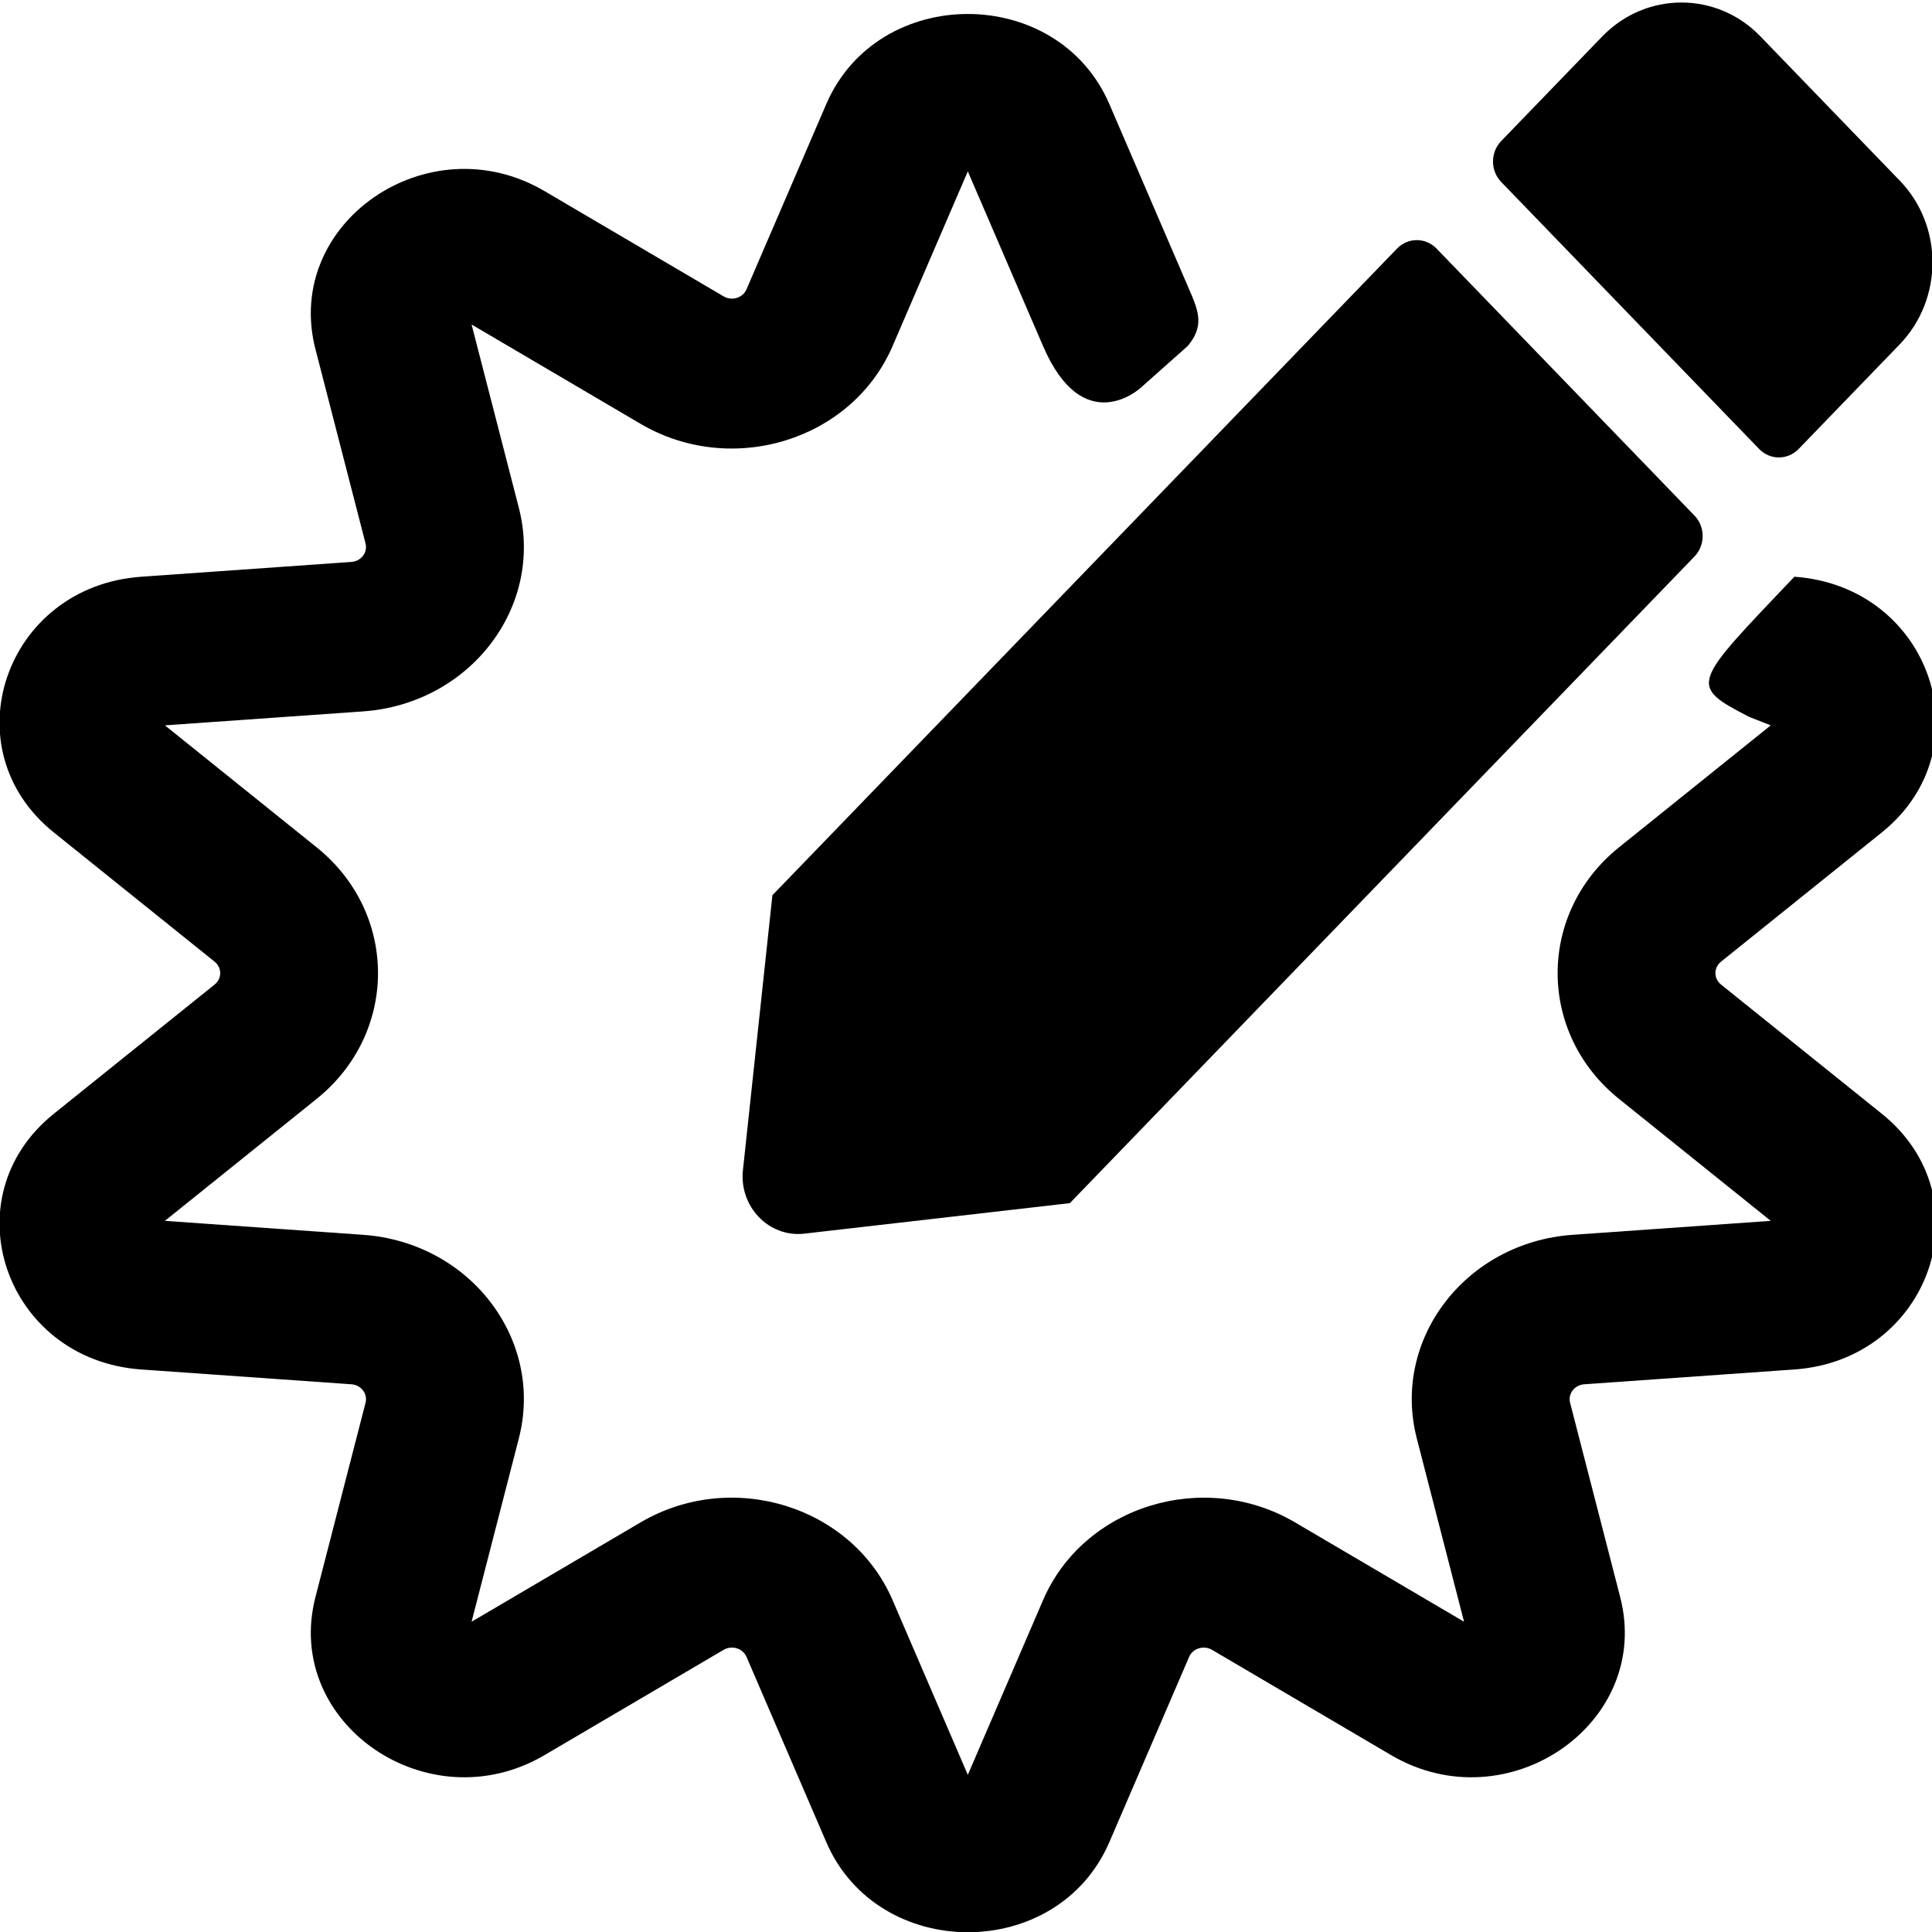
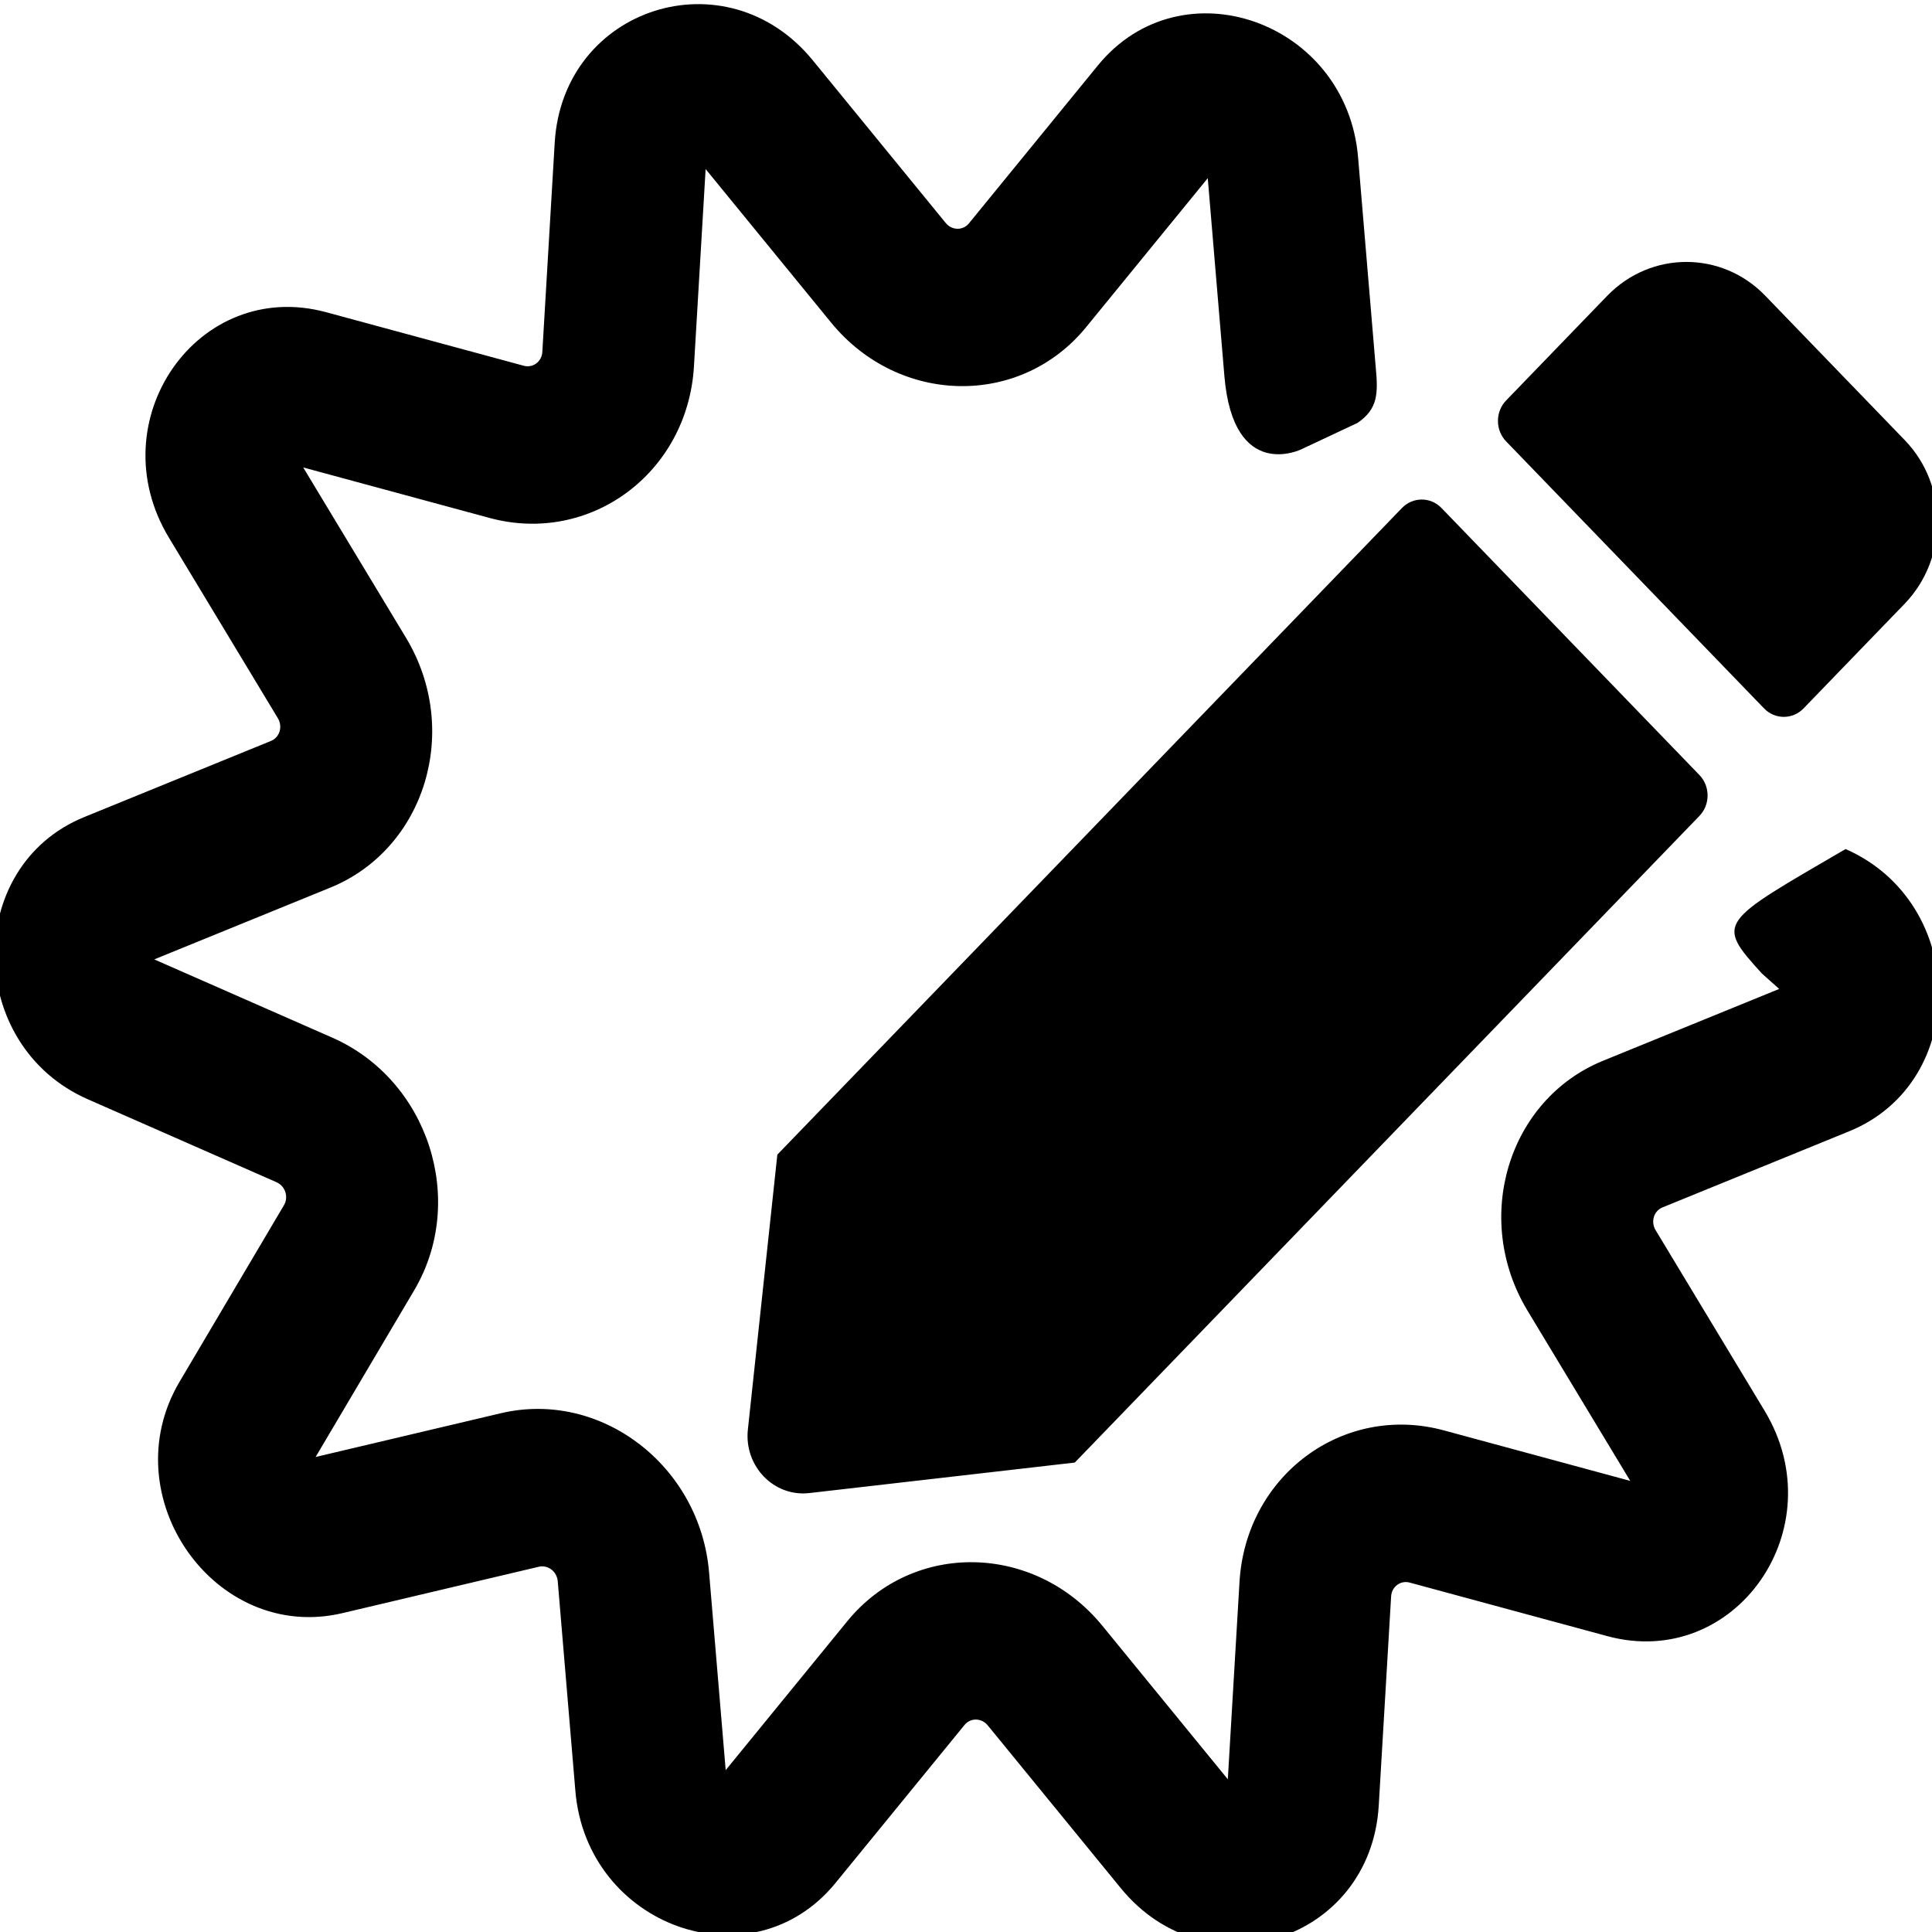
<svg xmlns="http://www.w3.org/2000/svg" width="500" height="500" id="svg2" version="1.1">
  <defs id="defs4" />
-   <g id="layer2" style="display:inline">
-     <path id="shape0" d="m 464.377,149.256 c 35.28,2.485 49.656,44.461 22.641,66.172 l -41.618,33.45 c -0.919,0.735 -1.449,1.819 -1.449,2.96 0,1.142 0.53,2.225 1.449,2.961 l 41.618,33.447 c 27.07,21.76 12.582,63.694 -22.641,66.174 l -54.371,3.831 c -1.2,0.083 -2.299,0.663 -3.006,1.586 -0.707,0.925 -0.948,2.097 -0.659,3.205 l 12.966,50.289 c 8.414,32.636 -29.185,58.585 -59.276,40.898 l -46.358,-27.25 c -1.021,-0.603 -2.27,-0.747 -3.414,-0.395 -1.143,0.353 -2.064,1.167 -2.517,2.224 l -20.637,47.923 c -13.436,31.201 -59.91,31.021 -73.267,0 l -20.638,-47.923 c -0.452,-1.058 -1.374,-1.872 -2.517,-2.225 -1.144,-0.352 -2.392,-0.207 -3.413,0.396 l -46.36,27.25 c -30.086,17.686 -67.69,-8.26 -59.275,-40.897 l 12.966,-50.29 c 0.288,-1.108 0.047,-2.281 -0.66,-3.204 -0.706,-0.924 -1.807,-1.505 -3.006,-1.586 l -54.372,-3.831 C 1.281,351.938 -13.093,309.96 13.922,288.248 l 41.617,-33.447 c 0.919,-0.736 1.45,-1.819 1.45,-2.96 0,-1.142 -0.531,-2.225 -1.45,-2.961 L 13.921,215.431 c -27.007,-21.704 -12.651,-63.687 22.641,-66.173 l 54.372,-3.831 c 1.199,-0.081 2.299,-0.663 3.006,-1.586 0.706,-0.924 0.948,-2.096 0.659,-3.204 L 81.633,90.346 C 73.221,57.712 110.816,31.761 140.909,49.448 l 46.359,27.25 c 1.021,0.603 2.27,0.747 3.413,0.395 1.144,-0.353 2.065,-1.167 2.517,-2.224 l 20.638,-47.924 c 13.392,-31.097 59.872,-31.106 73.268,0 l 20.637,47.923 c 2.717,6.104 3.756,9.695 -0.331,14.651 l -12.238,10.876 c 0,0 -14.731,13.552 -25.237,-10.844 L 250.47,44.351 231.005,89.552 C 220.483,113.985 189.369,123.553 165.769,109.682 l -43.724,-25.703 12.229,47.432 c 6.61,25.642 -12.642,50.748 -40.32,52.699 l -51.28,3.612 39.252,31.549 c 21.219,17.054 21.184,48.111 0,65.137 l -39.253,31.549 51.283,3.612 c 27.722,1.953 46.917,27.099 40.318,52.698 l -12.229,47.434 43.724,-25.702 c 23.676,-13.918 54.75,-4.22 65.236,20.127 l 19.465,45.201 19.466,-45.199 c 10.524,-24.434 41.636,-34 65.236,-20.128 l 43.723,25.702 -12.228,-47.434 c -6.611,-25.64 12.64,-50.749 40.318,-52.698 l 51.283,-3.612 -39.253,-31.548 c -21.22,-17.056 -21.184,-48.113 5.3e-4,-65.139 l 39.251,-31.548 -5.567,-2.185 c -15.924,-8.232 -14.79,-8.419 11.679,-36.281 z" style="fill:#000000" />
-     <path d="m 371.773,64.326 66.765,69.117 c 2.813,2.912 2.813,7.663 0,10.574 l -161.658,167.353 -68.69,7.893 c -9.178,1.073 -16.95,-6.973 -15.914,-16.475 l 7.624,-71.11 161.658,-167.353 c 2.813,-2.912 7.402,-2.912 10.215,0 z M 491.684,46.778 455.563,9.385 c -11.251,-11.647 -29.534,-11.647 -40.859,0 L 388.501,36.51 c -2.813,2.912 -2.813,7.663 0,10.574 l 66.765,69.117 c 2.813,2.912 7.402,2.912 10.215,0 l 26.203,-27.126 c 11.251,-11.724 11.251,-30.651 0,-42.298 z" id="path4-6" style="display:inline;opacity:1;fill:currentColor" />
+   <g id="layer2" style="display:none">
+     <path id="shape0" d="m 477.638,219.733 c 31.68,13.924 32.274,60.268 0.916,73.05 l -48.308,19.694 c -1.066,0.431 -1.879,1.336 -2.222,2.468 -0.343,1.134 -0.182,2.381 0.442,3.411 l 28.196,46.722 c 18.339,30.394 -7.584,67.322 -40.705,58.347 L 364.831,409.571 c -1.128,-0.308 -2.313,-0.089 -3.24,0.599 -0.928,0.689 -1.501,1.775 -1.57,2.968 l -3.202,54.138 c -2.078,35.134 -44.438,48.687 -66.778,21.355 l -34.417,-42.109 c -0.757,-0.93 -1.862,-1.479 -3.019,-1.5 -1.157,-0.021 -2.248,0.488 -2.982,1.391 l -33.376,40.877 c -21.73,26.613 -64.391,11.343 -67.342,-23.793 l -4.562,-54.281 c -0.098,-1.198 -0.7,-2.305 -1.644,-3.026 -0.946,-0.721 -2.137,-0.982 -3.256,-0.716 L 88.641,417.473 C 55.671,425.262 28.908,387.291 46.455,357.62 L 73.491,311.902 c 0.598,-1.006 0.729,-2.249 0.357,-3.396 -0.371,-1.147 -1.208,-2.081 -2.286,-2.551 L 22.739,284.495 C -8.942,270.572 -9.533,224.227 21.824,211.444 l 48.307,-19.692 c 1.066,-0.432 1.88,-1.335 2.223,-2.468 0.343,-1.134 0.181,-2.381 -0.442,-3.411 L 43.715,139.149 C 25.418,108.83 51.235,71.811 84.419,80.803 l 51.126,13.854 c 1.127,0.309 2.312,0.089 3.24,-0.599 0.927,-0.688 1.502,-1.773 1.569,-2.967 l 3.203,-54.14 c 2.079,-35.131 44.435,-48.687 66.777,-21.355 l 34.417,42.109 c 0.757,0.93 1.861,1.479 3.018,1.5 1.157,0.021 2.249,-0.488 2.983,-1.391 l 33.377,-40.877 c 21.658,-26.525 64.382,-11.44 67.343,23.793 l 4.561,54.28 c 0.662,6.943 0.537,10.845 -4.709,14.438 l -14.518,6.823 c 0,0 -17.614,8.671 -19.936,-18.961 L 312.568,46.116 281.088,84.671 C 264.071,105.511 232.597,104.906 215.076,83.471 L 182.615,43.754 179.596,94.817 c -1.634,27.605 -26.876,46.278 -52.902,39.227 L 78.474,120.977 105.067,165.047 c 14.376,23.822 5.006,54.645 -19.583,64.669 L 39.92,248.291 85.97,268.531 c 24.893,10.941 34.976,42.14 21.214,65.413 l -25.501,43.122 47.915,-11.319 c 25.945,-6.13 51.591,13.591 53.909,41.167 l 4.301,51.197 31.48,-38.554 c 17.019,-20.841 48.49,-20.235 66.012,1.202 l 32.46,39.717 3.021,-51.064 c 1.632,-27.603 26.875,-46.28 52.901,-39.227 l 48.222,13.067 -26.594,-44.069 c -14.376,-23.825 -5.006,-54.647 19.584,-64.671 l 45.561,-18.575 -4.46,-3.977 c -12.162,-13.344 -11.063,-13.161 21.642,-32.228 z" style="fill:#000000" />
+   </g>
+   <g id="layer1" style="display:none">
+     <path d="m 373.049,131.465 66.765,69.117 c 2.813,2.912 2.813,7.663 0,10.574 l -161.658,167.353 -68.69,7.893 c -9.178,1.073 -16.95,-6.973 -15.914,-16.475 l 7.624,-71.11 161.658,-167.353 c 2.813,-2.912 7.402,-2.912 10.215,0 z M 492.96,113.917 456.839,76.523 c -11.251,-11.647 -29.534,-11.647 -40.859,0 l -26.203,27.126 c -2.813,2.912 -2.813,7.663 0,10.574 l 66.765,69.117 c 2.813,2.912 7.402,2.912 10.215,0 L 492.96,156.215 c 11.251,-11.724 11.251,-30.651 0,-42.298 z" id="path4-6" style="display:inline;opacity:1;fill:currentColor" />
+   </g>
+   <g id="layer3">
+     <path id="shape0-7" style="display:inline;fill:#000000" d="m 477.638,219.733 c 31.68,13.924 32.274,60.268 0.916,73.05 l -48.308,19.694 c -1.066,0.431 -1.879,1.336 -2.222,2.468 -0.343,1.134 -0.182,2.381 0.442,3.411 l 28.196,46.722 c 18.339,30.394 -7.584,67.322 -40.705,58.347 L 364.831,409.571 c -1.128,-0.308 -2.313,-0.089 -3.24,0.599 -0.928,0.689 -1.501,1.775 -1.57,2.968 l -3.202,54.138 c -2.078,35.134 -44.438,48.687 -66.778,21.355 l -34.417,-42.109 c -0.757,-0.93 -1.862,-1.479 -3.019,-1.5 -1.157,-0.021 -2.248,0.488 -2.982,1.391 l -33.376,40.877 c -21.73,26.613 -64.391,11.343 -67.342,-23.793 l -4.562,-54.281 c -0.098,-1.198 -0.7,-2.305 -1.644,-3.026 -0.946,-0.721 -2.137,-0.982 -3.256,-0.716 L 88.641,417.473 C 55.671,425.262 28.908,387.291 46.455,357.62 L 73.491,311.902 c 0.598,-1.006 0.729,-2.249 0.357,-3.396 -0.371,-1.147 -1.208,-2.081 -2.286,-2.551 L 22.739,284.495 C -8.942,270.572 -9.533,224.227 21.824,211.444 l 48.307,-19.692 c 1.066,-0.432 1.88,-1.335 2.223,-2.468 0.343,-1.134 0.181,-2.381 -0.442,-3.411 L 43.715,139.149 C 25.418,108.83 51.235,71.811 84.419,80.803 l 51.126,13.854 c 1.127,0.309 2.312,0.089 3.24,-0.599 0.927,-0.688 1.502,-1.773 1.569,-2.967 l 3.203,-54.14 c 2.079,-35.131 44.435,-48.687 66.777,-21.355 l 34.417,42.109 c 0.757,0.93 1.861,1.479 3.018,1.5 1.157,0.021 2.249,-0.488 2.983,-1.391 l 33.377,-40.877 c 21.658,-26.525 64.382,-11.44 67.343,23.793 l 4.561,54.28 c 0.662,6.943 0.537,10.845 -4.709,14.438 l -14.518,6.823 c 0,0 -17.614,8.671 -19.936,-18.961 l -4.302,-51.196 -31.48,38.555 c -17.017,20.84 -48.491,20.235 -66.012,-1.2 l -32.461,-39.717 -3.02,51.063 C 177.962,122.421 152.719,141.095 126.693,134.044 L 78.474,120.977 105.067,165.047 c 14.376,23.822 5.006,54.645 -19.583,64.669 L 39.92,248.291 85.97,268.531 c 24.893,10.941 34.976,42.14 21.214,65.413 l -25.501,43.122 47.915,-11.319 c 25.945,-6.13 51.591,13.591 53.909,41.167 l 4.301,51.197 31.48,-38.554 c 17.019,-20.841 48.49,-20.235 66.012,1.202 l 32.46,39.717 3.021,-51.064 c 1.632,-27.603 26.875,-46.28 52.901,-39.227 l 48.222,13.067 -26.594,-44.069 c -14.376,-23.825 -5.006,-54.647 19.584,-64.671 l 45.561,-18.575 -4.46,-3.977 c -12.162,-13.344 -11.063,-13.161 21.642,-32.228 z m -104.589,-88.268 66.765,69.117 c 2.813,2.912 2.813,7.663 0,10.574 l -161.658,167.353 -68.69,7.893 c -9.178,1.073 -16.95,-6.973 -15.914,-16.475 l 7.624,-71.11 161.658,-167.353 c 2.813,-2.912 7.402,-2.912 10.215,0 z M 492.96,113.917 456.839,76.523 c -11.251,-11.647 -29.534,-11.647 -40.859,0 l -26.203,27.126 c -2.813,2.912 -2.813,7.663 0,10.574 l 66.765,69.117 c 2.813,2.912 7.402,2.912 10.215,0 L 492.96,156.215 c 11.251,-11.724 11.251,-30.651 0,-42.298 z" />
  </g>
</svg>
